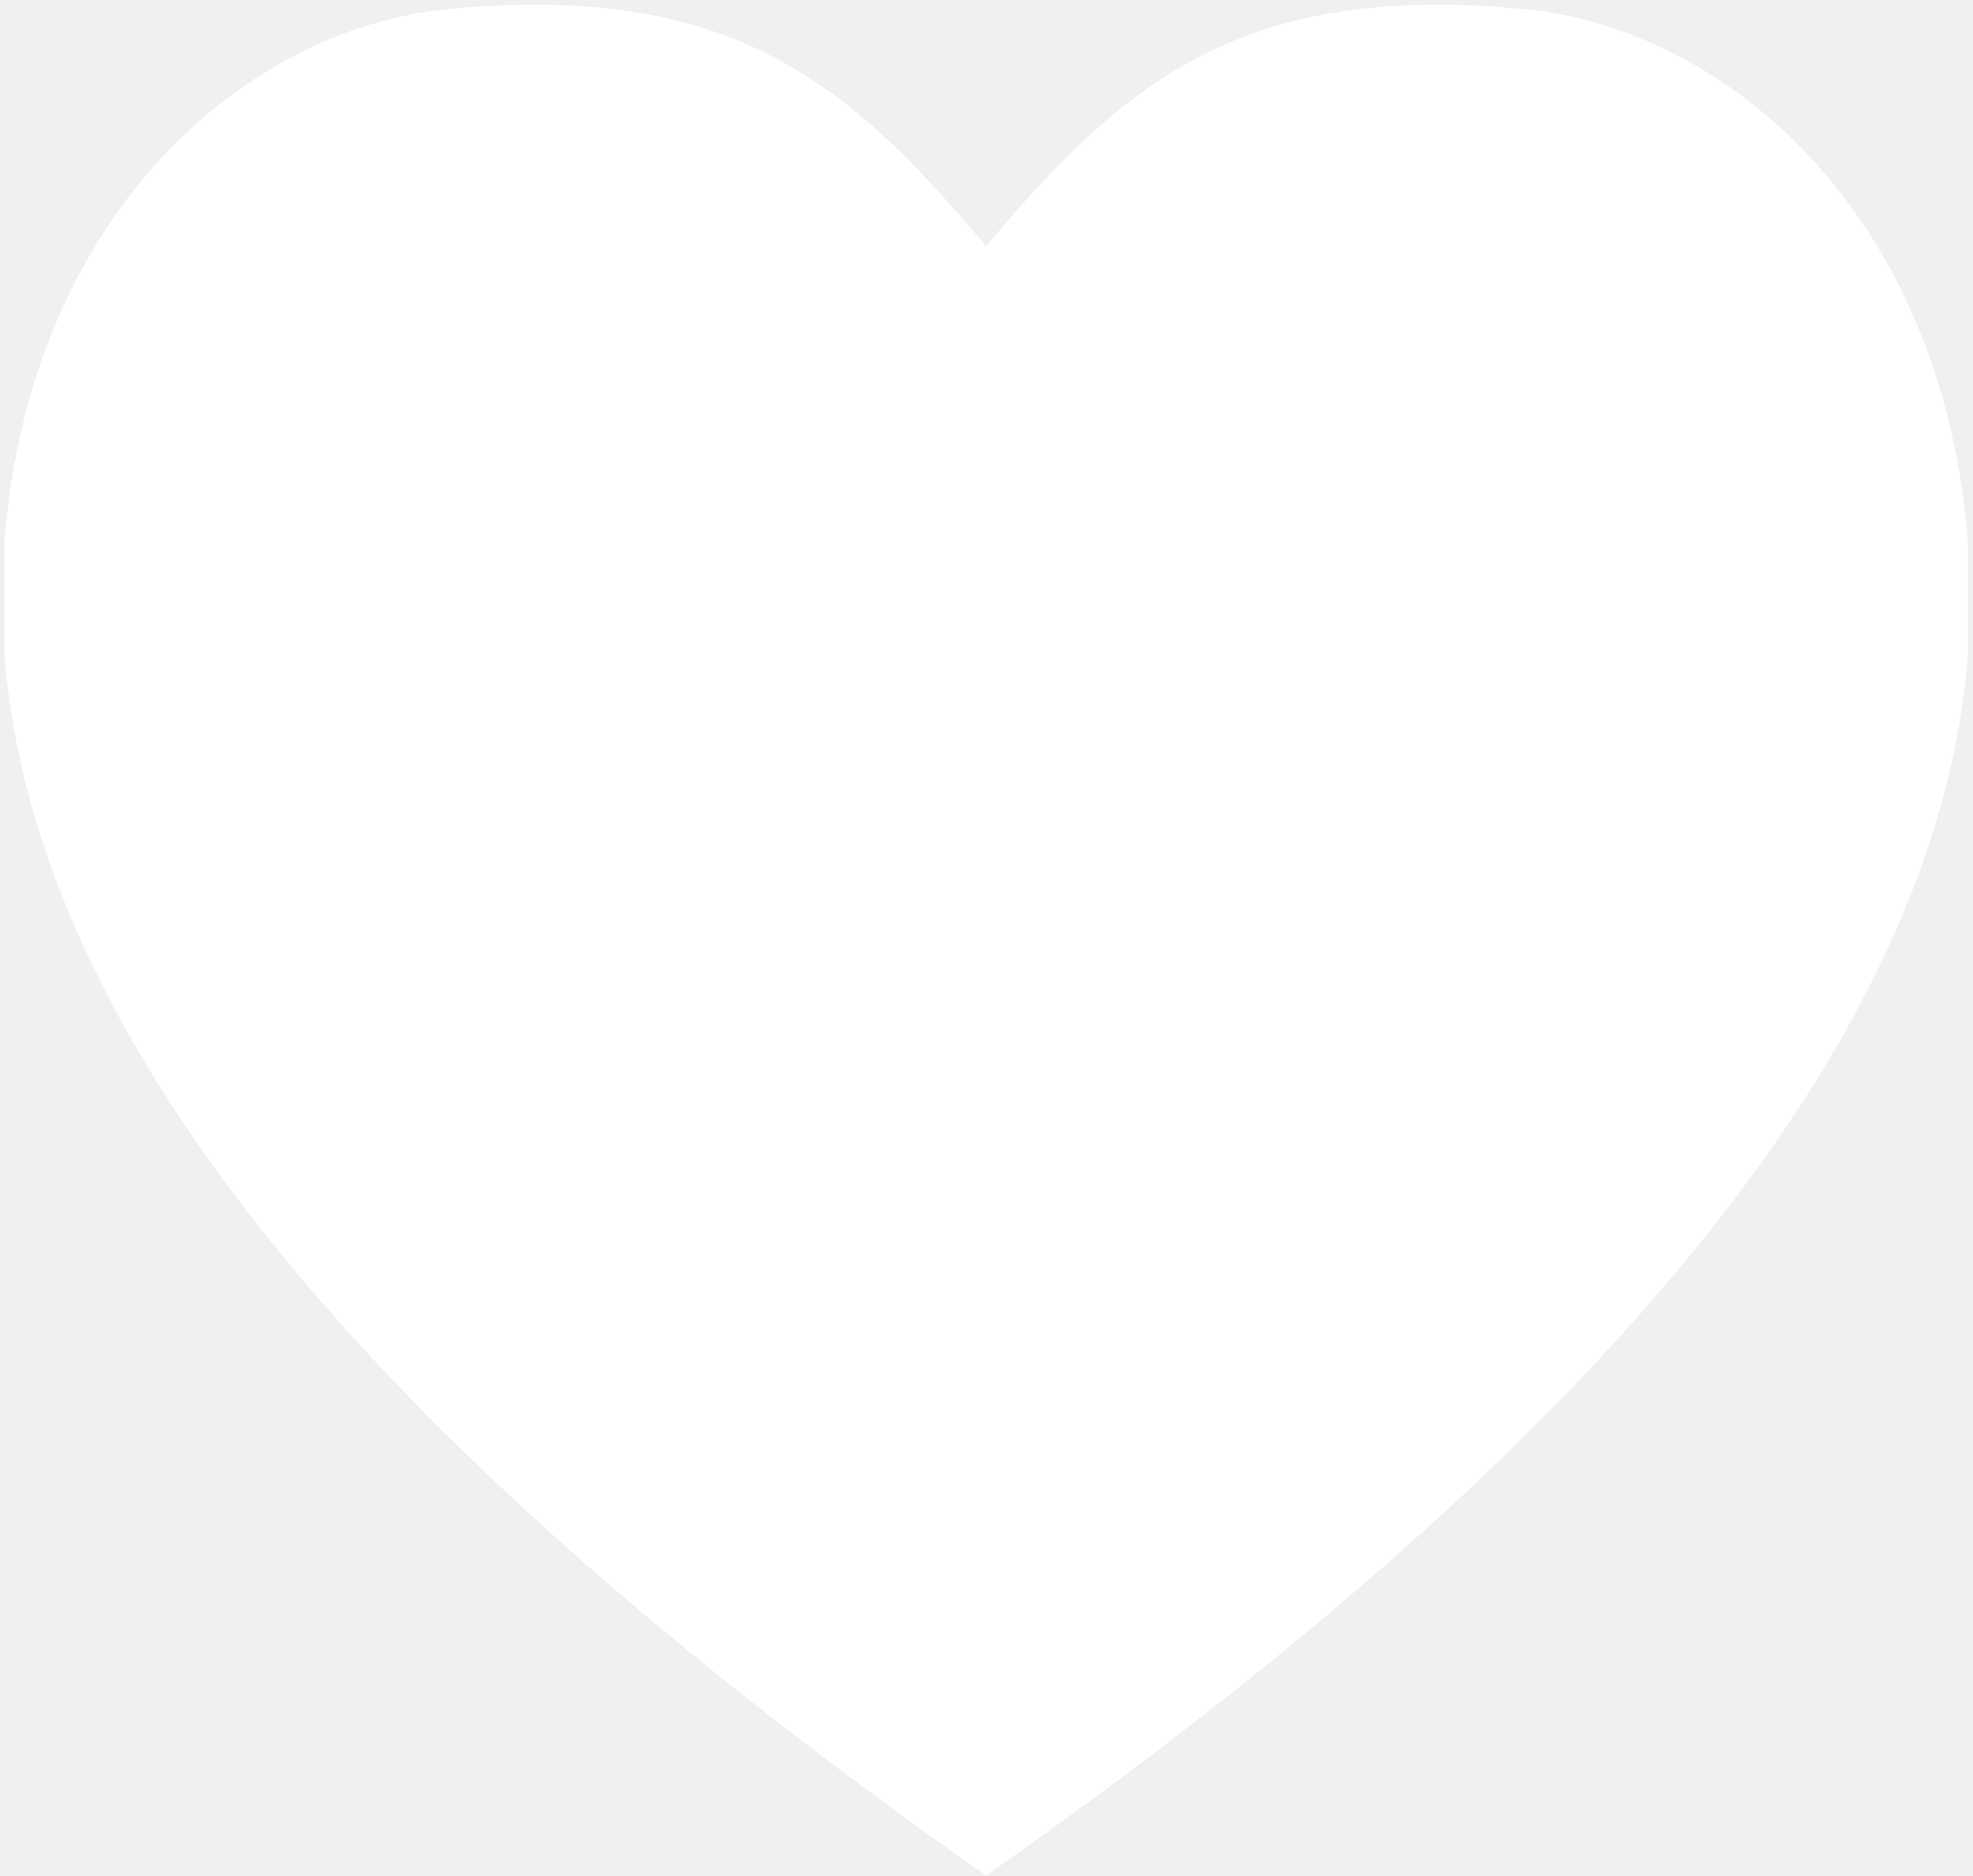
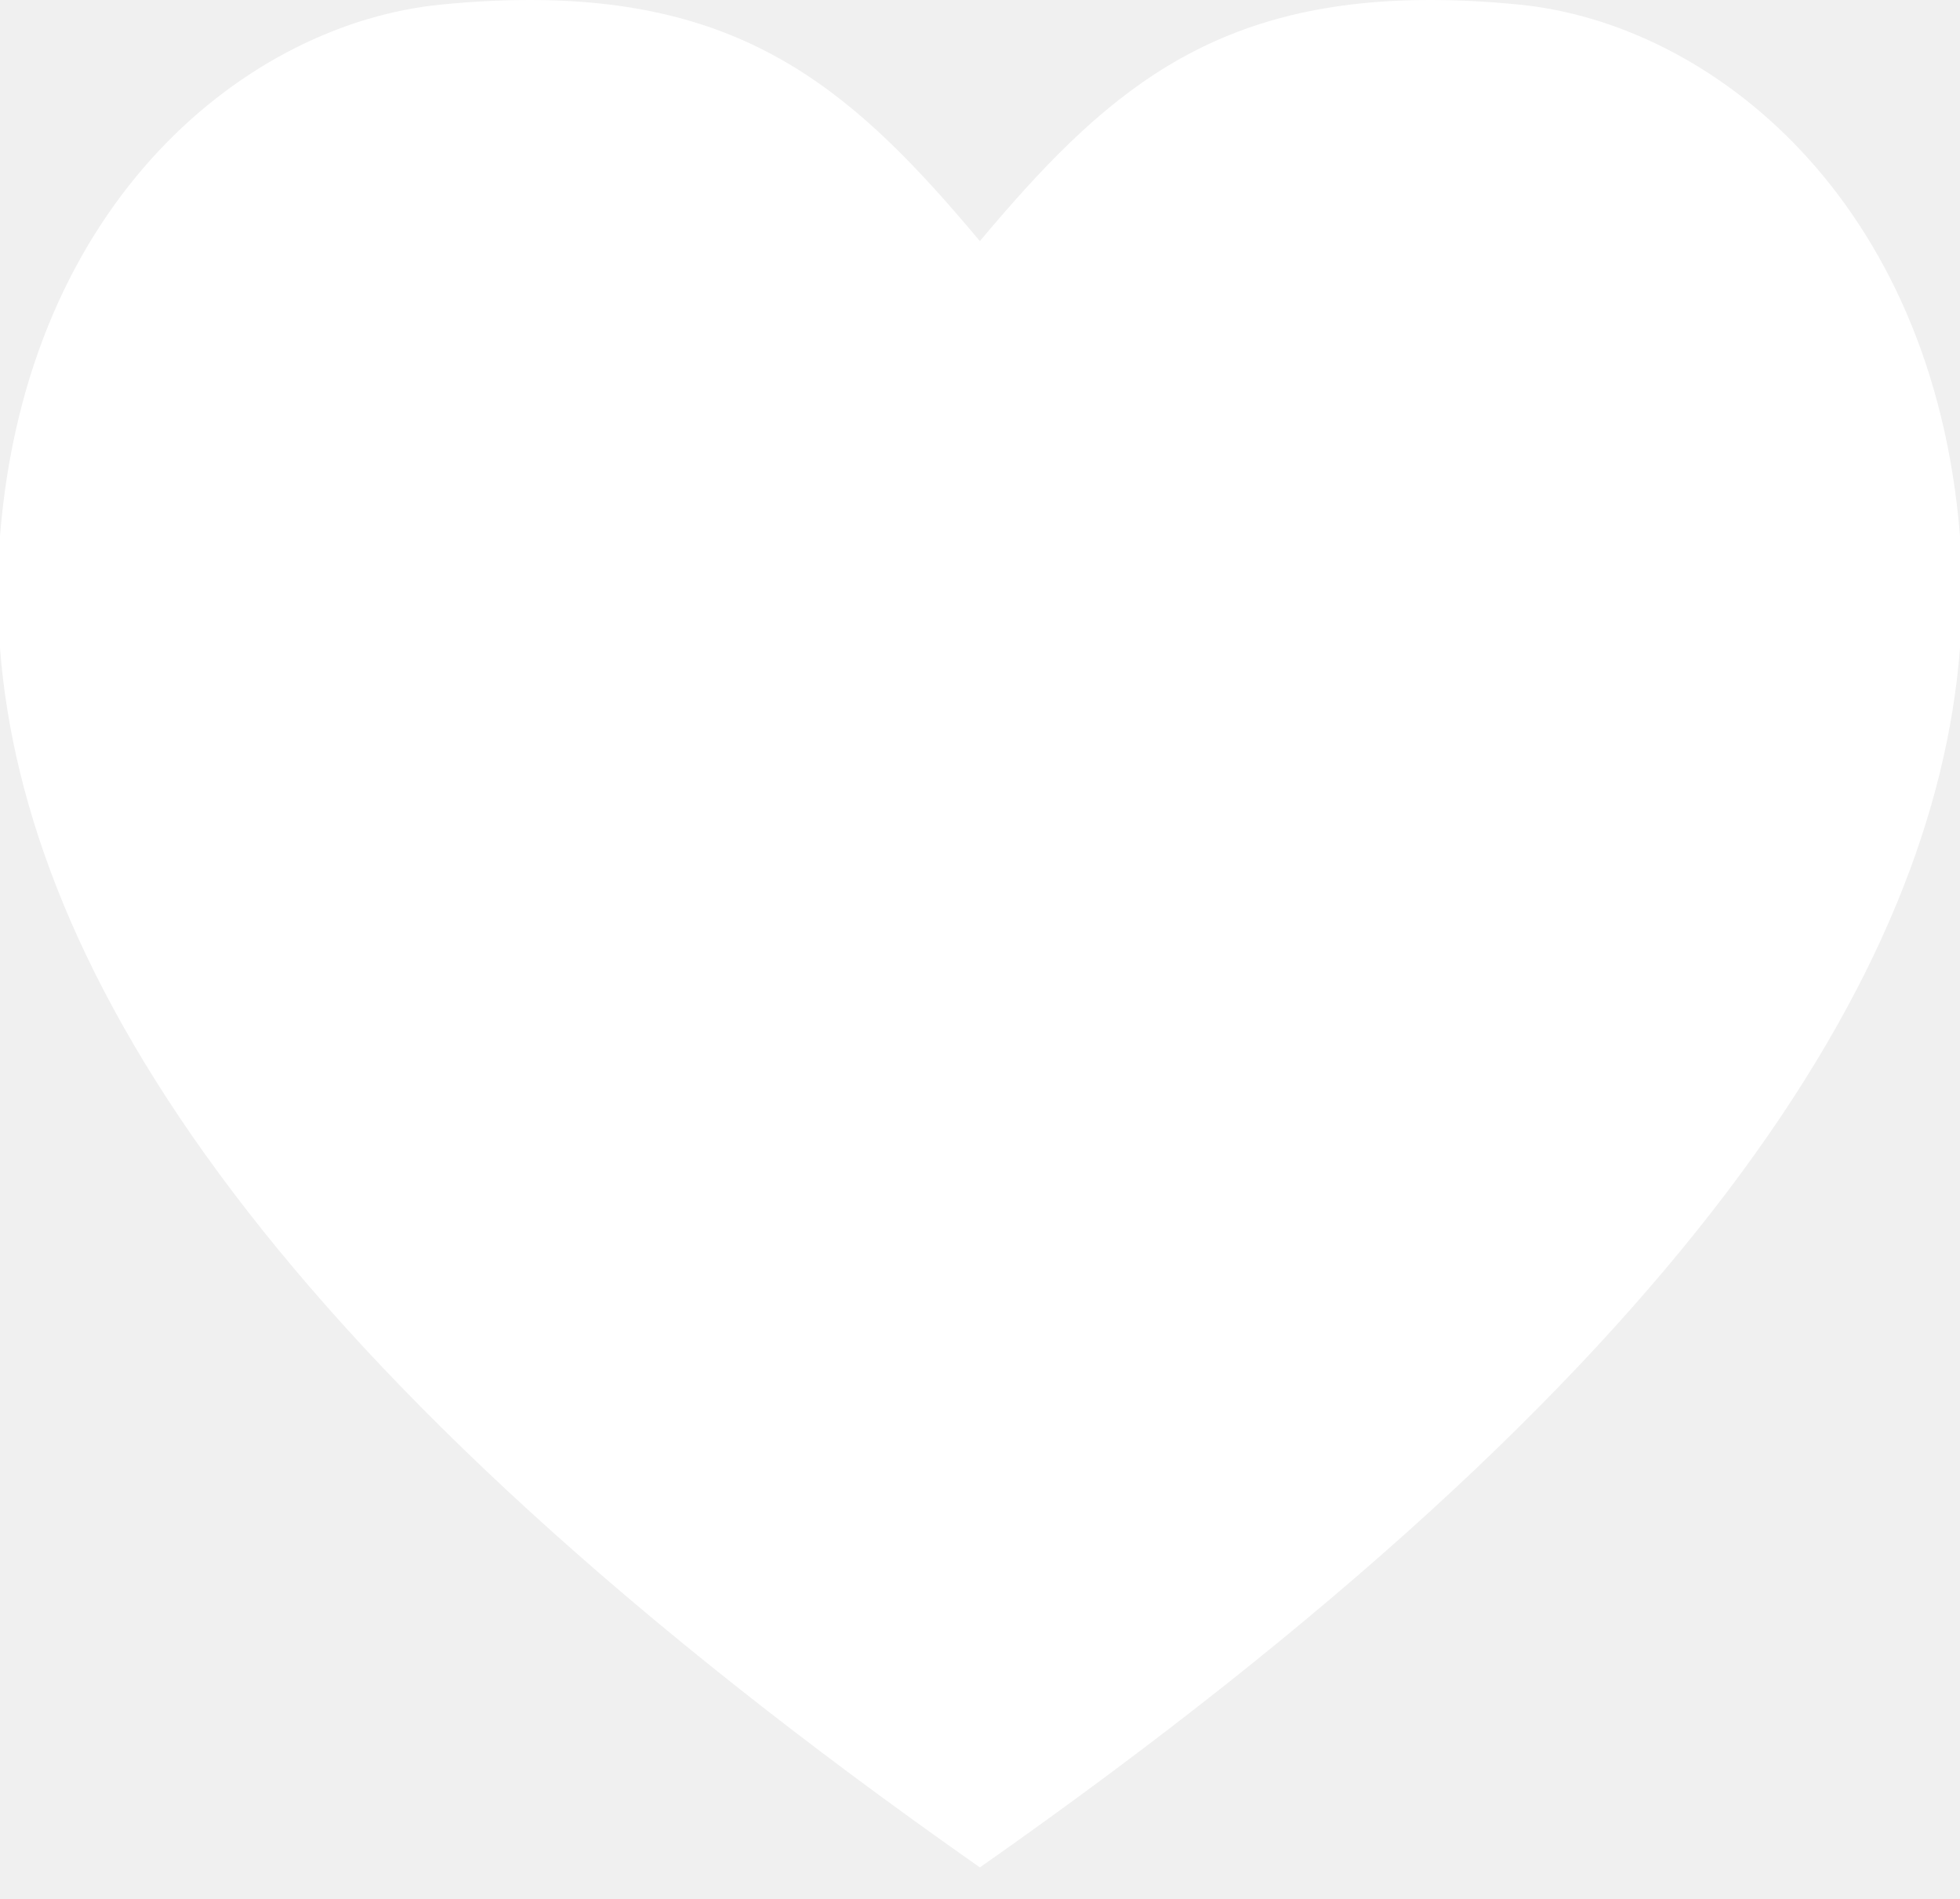
- <svg xmlns="http://www.w3.org/2000/svg" width="242px" height="230px" viewBox="0 0 242 230" version="1.1">
+ <svg xmlns="http://www.w3.org/2000/svg" width="32px" height="31px" viewBox="0 0 32 31" version="1.1">
  <g id="Page-1" stroke="none" stroke-width="1" fill="none" fill-rule="evenodd">
-     <g id="index" fill="#FFFFFF" fill-rule="nonzero">
-       <g id="heart">
-         <path d="M176.266,0.581 C179.689,0.581 183.292,0.755 187.183,1.142 C210.763,3.431 238.072,25.052 241.387,66.455 L241.387,80.225 C238.294,119.867 208.378,168.728 120.943,230.042 C33.523,168.728 3.613,119.861 0.532,80.225 L0.532,66.455 C3.847,25.052 31.138,3.431 54.739,1.142 C58.612,0.755 62.251,0.581 65.653,0.581 C92.908,0.581 105.985,12.359 120.943,30.206 C135.919,12.359 149.011,0.581 176.266,0.581" id="Path" />
-       </g>
-     </g>
+     <path d="M23.348,0 C23.803,0 24.281,0.023 24.798,0.075 C27.931,0.379 31.56,3.251 32,8.752 L32,10.582 C31.589,15.848 27.614,22.34 15.998,30.486 C4.383,22.34 0.409,15.848 0,10.582 L0,8.752 C0.44,3.251 4.066,0.379 7.202,0.075 C7.717,0.023 8.2,0 8.652,0 C12.273,0 14.01,1.565 15.998,3.936 C17.988,1.565 19.727,0 23.348,0" id="heart" fill="#FFFFFF" fill-rule="nonzero" />
  </g>
</svg>
